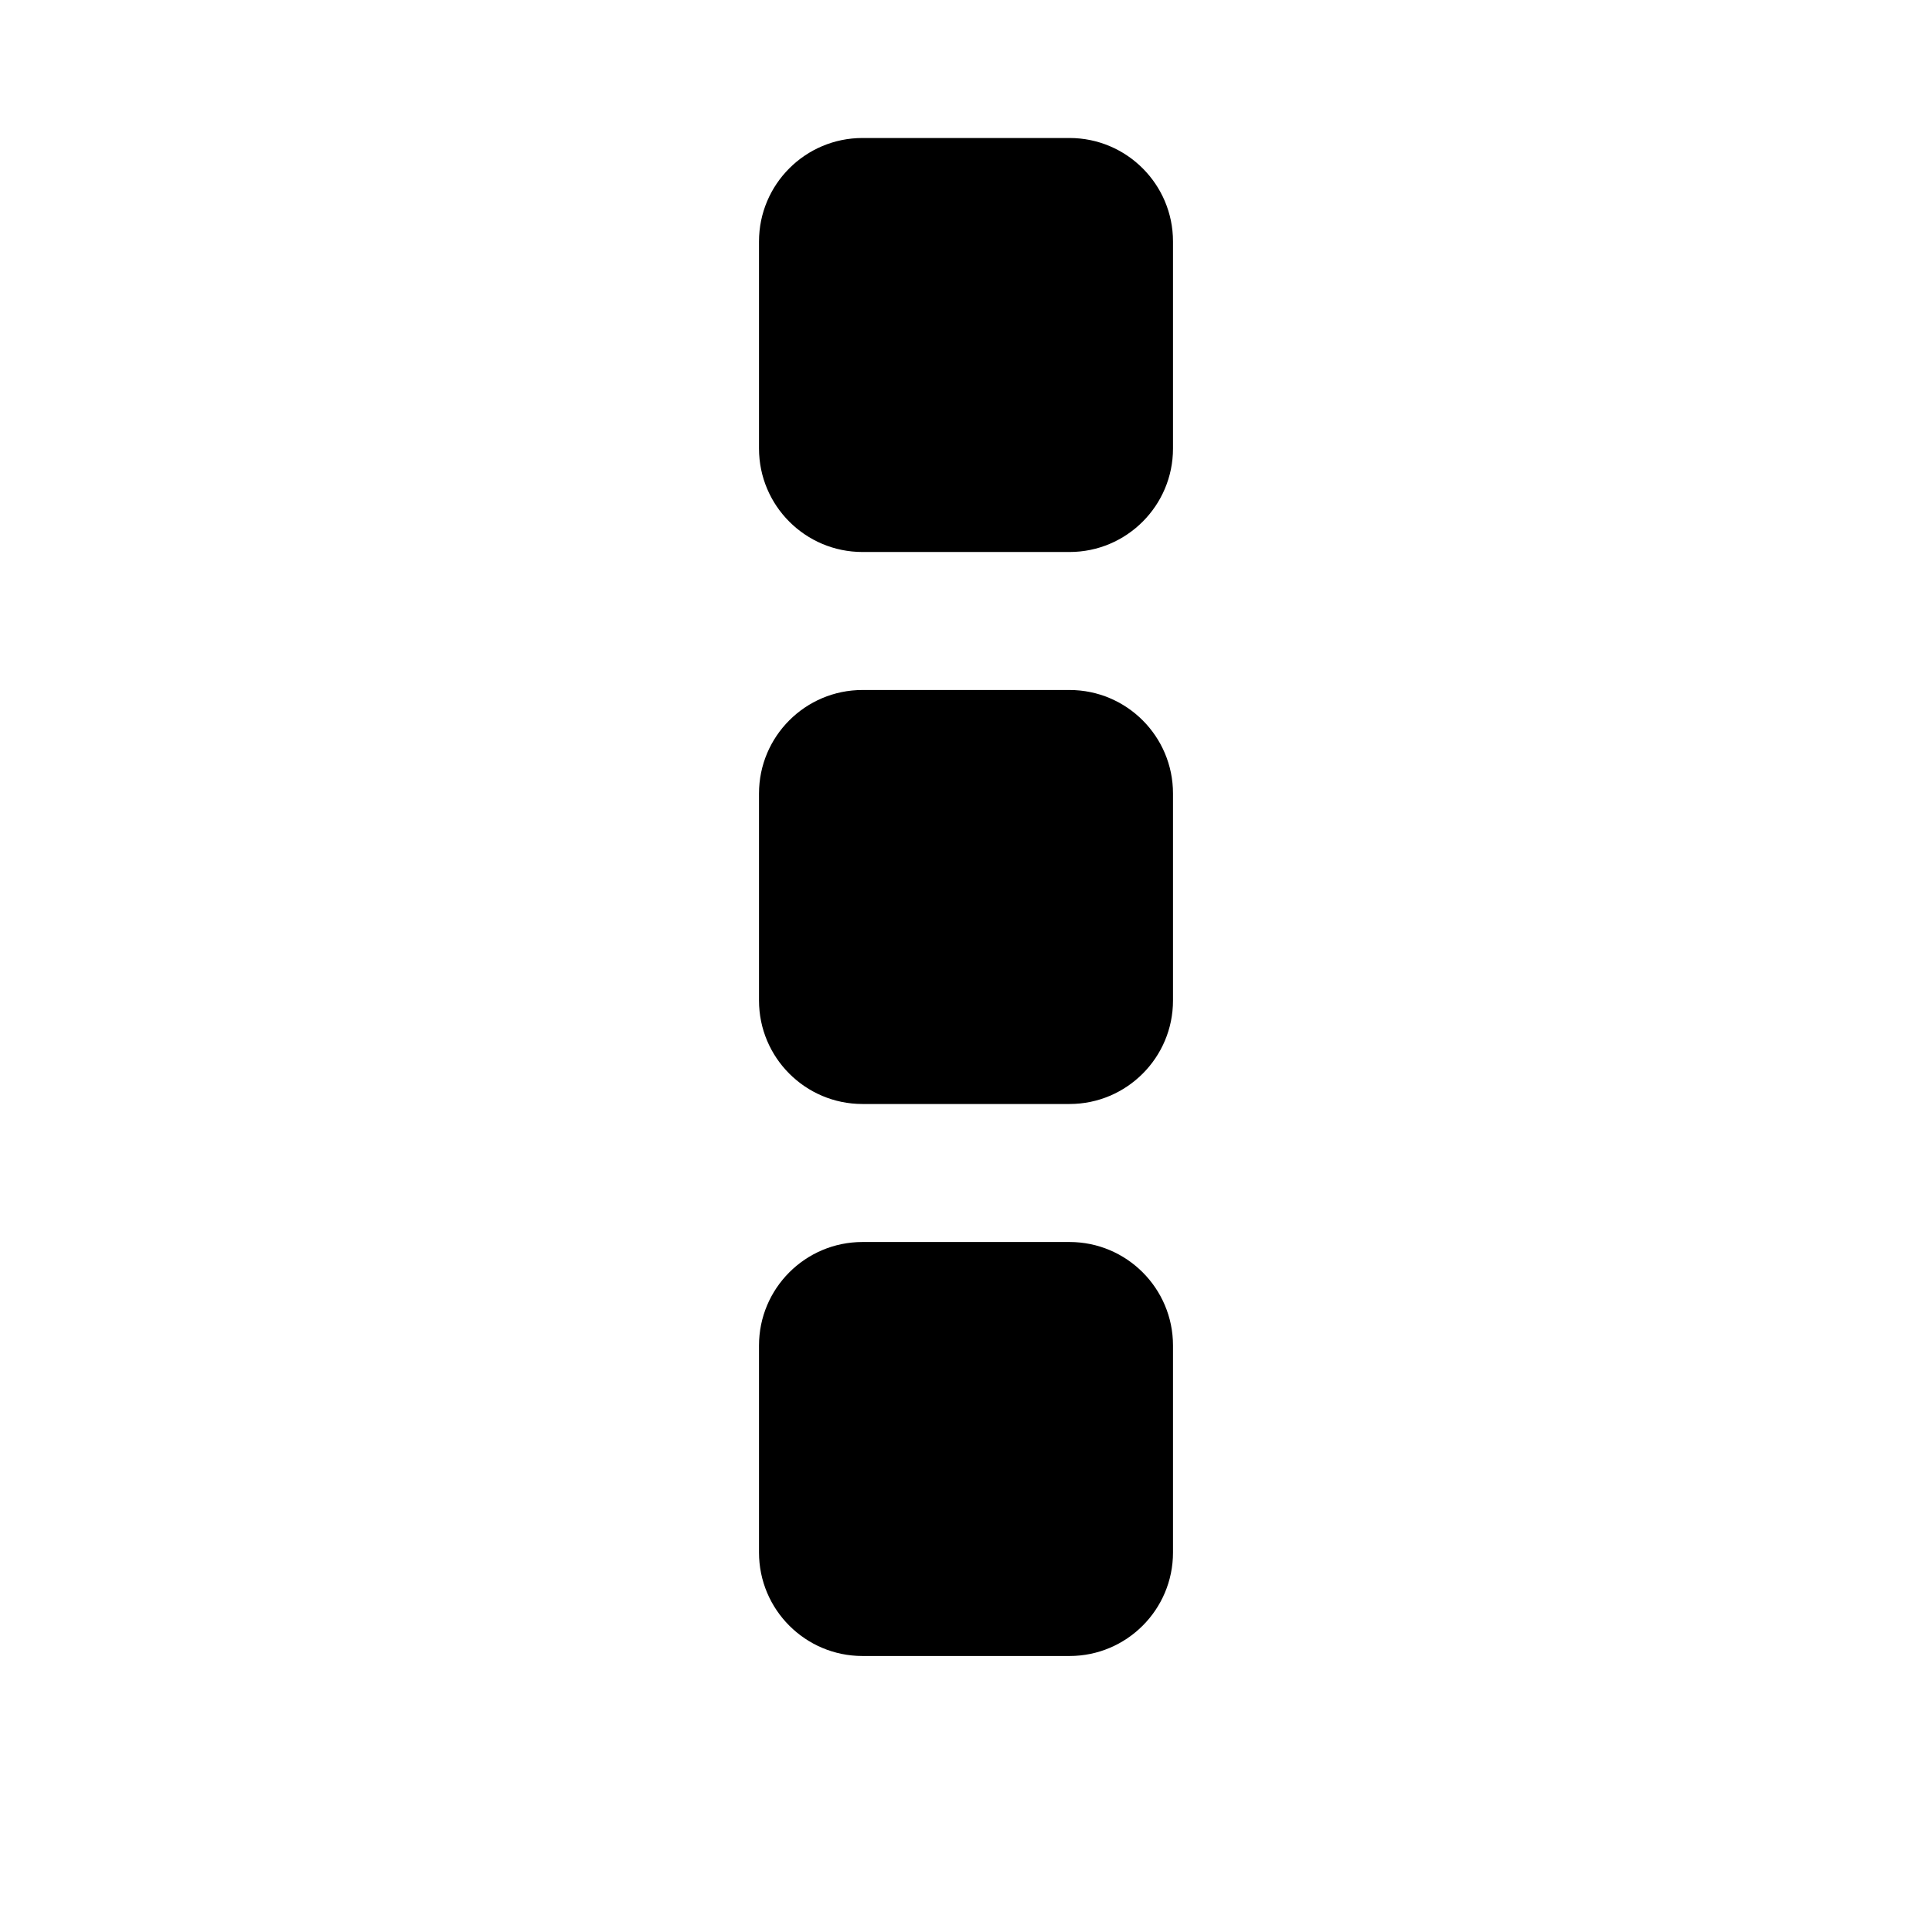
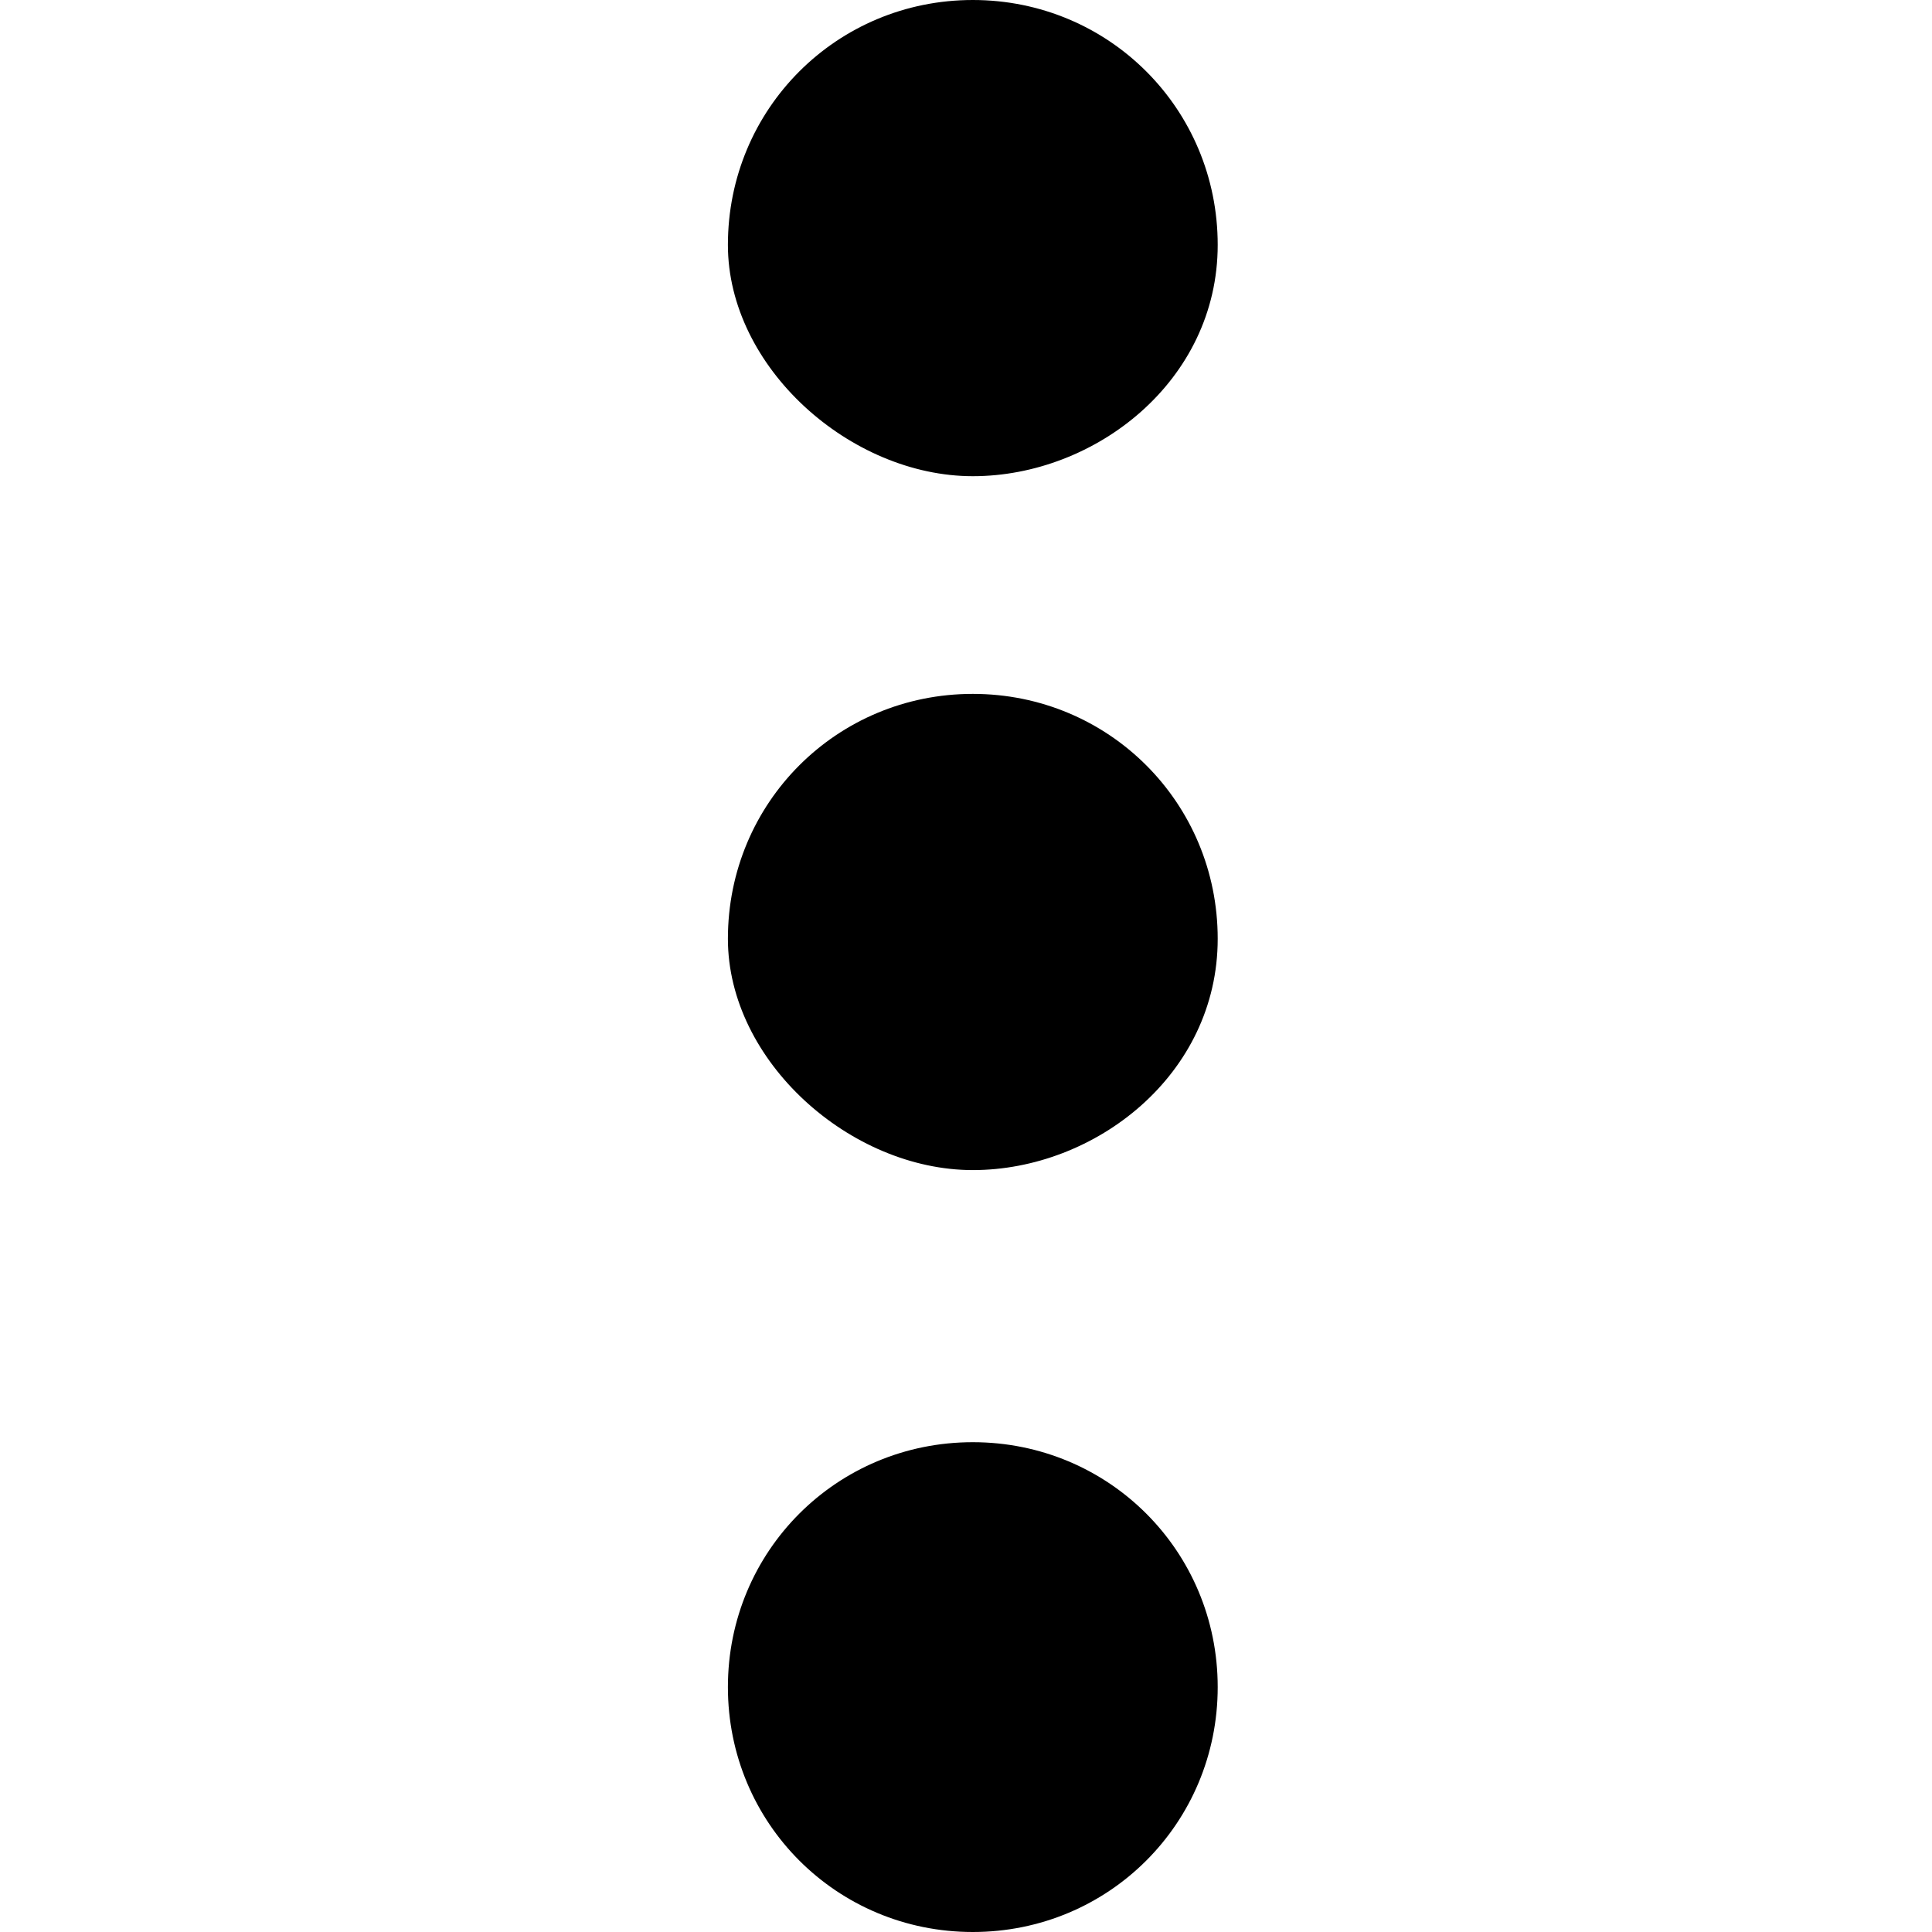
- <svg xmlns="http://www.w3.org/2000/svg" viewBox="0 0 6 28" aria-labelledby="title" width="1em" height="1em" fill="currentColor">
-   <path d="M6 19.5v3c0 0.828-0.672 1.5-1.5 1.5h-3c-0.828 0-1.5-0.672-1.5-1.5v-3c0-0.828 0.672-1.5 1.5-1.5h3c0.828 0 1.5 0.672 1.5 1.5zM6 11.5v3c0 0.828-0.672 1.5-1.5 1.5h-3c-0.828 0-1.5-0.672-1.5-1.5v-3c0-0.828 0.672-1.5 1.5-1.5h3c0.828 0 1.5 0.672 1.5 1.5zM6 3.5v3c0 0.828-0.672 1.5-1.5 1.5h-3c-0.828 0-1.5-0.672-1.5-1.5v-3c0-0.828 0.672-1.5 1.5-1.5h3c0.828 0 1.5 0.672 1.5 1.5z" />
+ <svg xmlns="http://www.w3.org/2000/svg" viewBox="0 0 3.5 14.2" aria-labelledby="title" width="1em" height="1em" fill="currentColor">
+   <path d="M0,12.4c0-1,0.8-1.8,1.8-1.8s1.8,0.8,1.8,1.8s-0.8,1.8-1.8,1.8S0,13.4,0,12.4z M0,6.9c0-1,0.8-1.8,1.8-1.8s1.8,0.8,1.8,1.8  S2.7,8.6,1.8,8.6S0,7.8,0,6.9z M0,1.8C0,0.8,0.8,0,1.8,0s1.8,0.8,1.8,1.8S2.7,3.5,1.8,3.5S0,2.7,0,1.8z" />
</svg>
